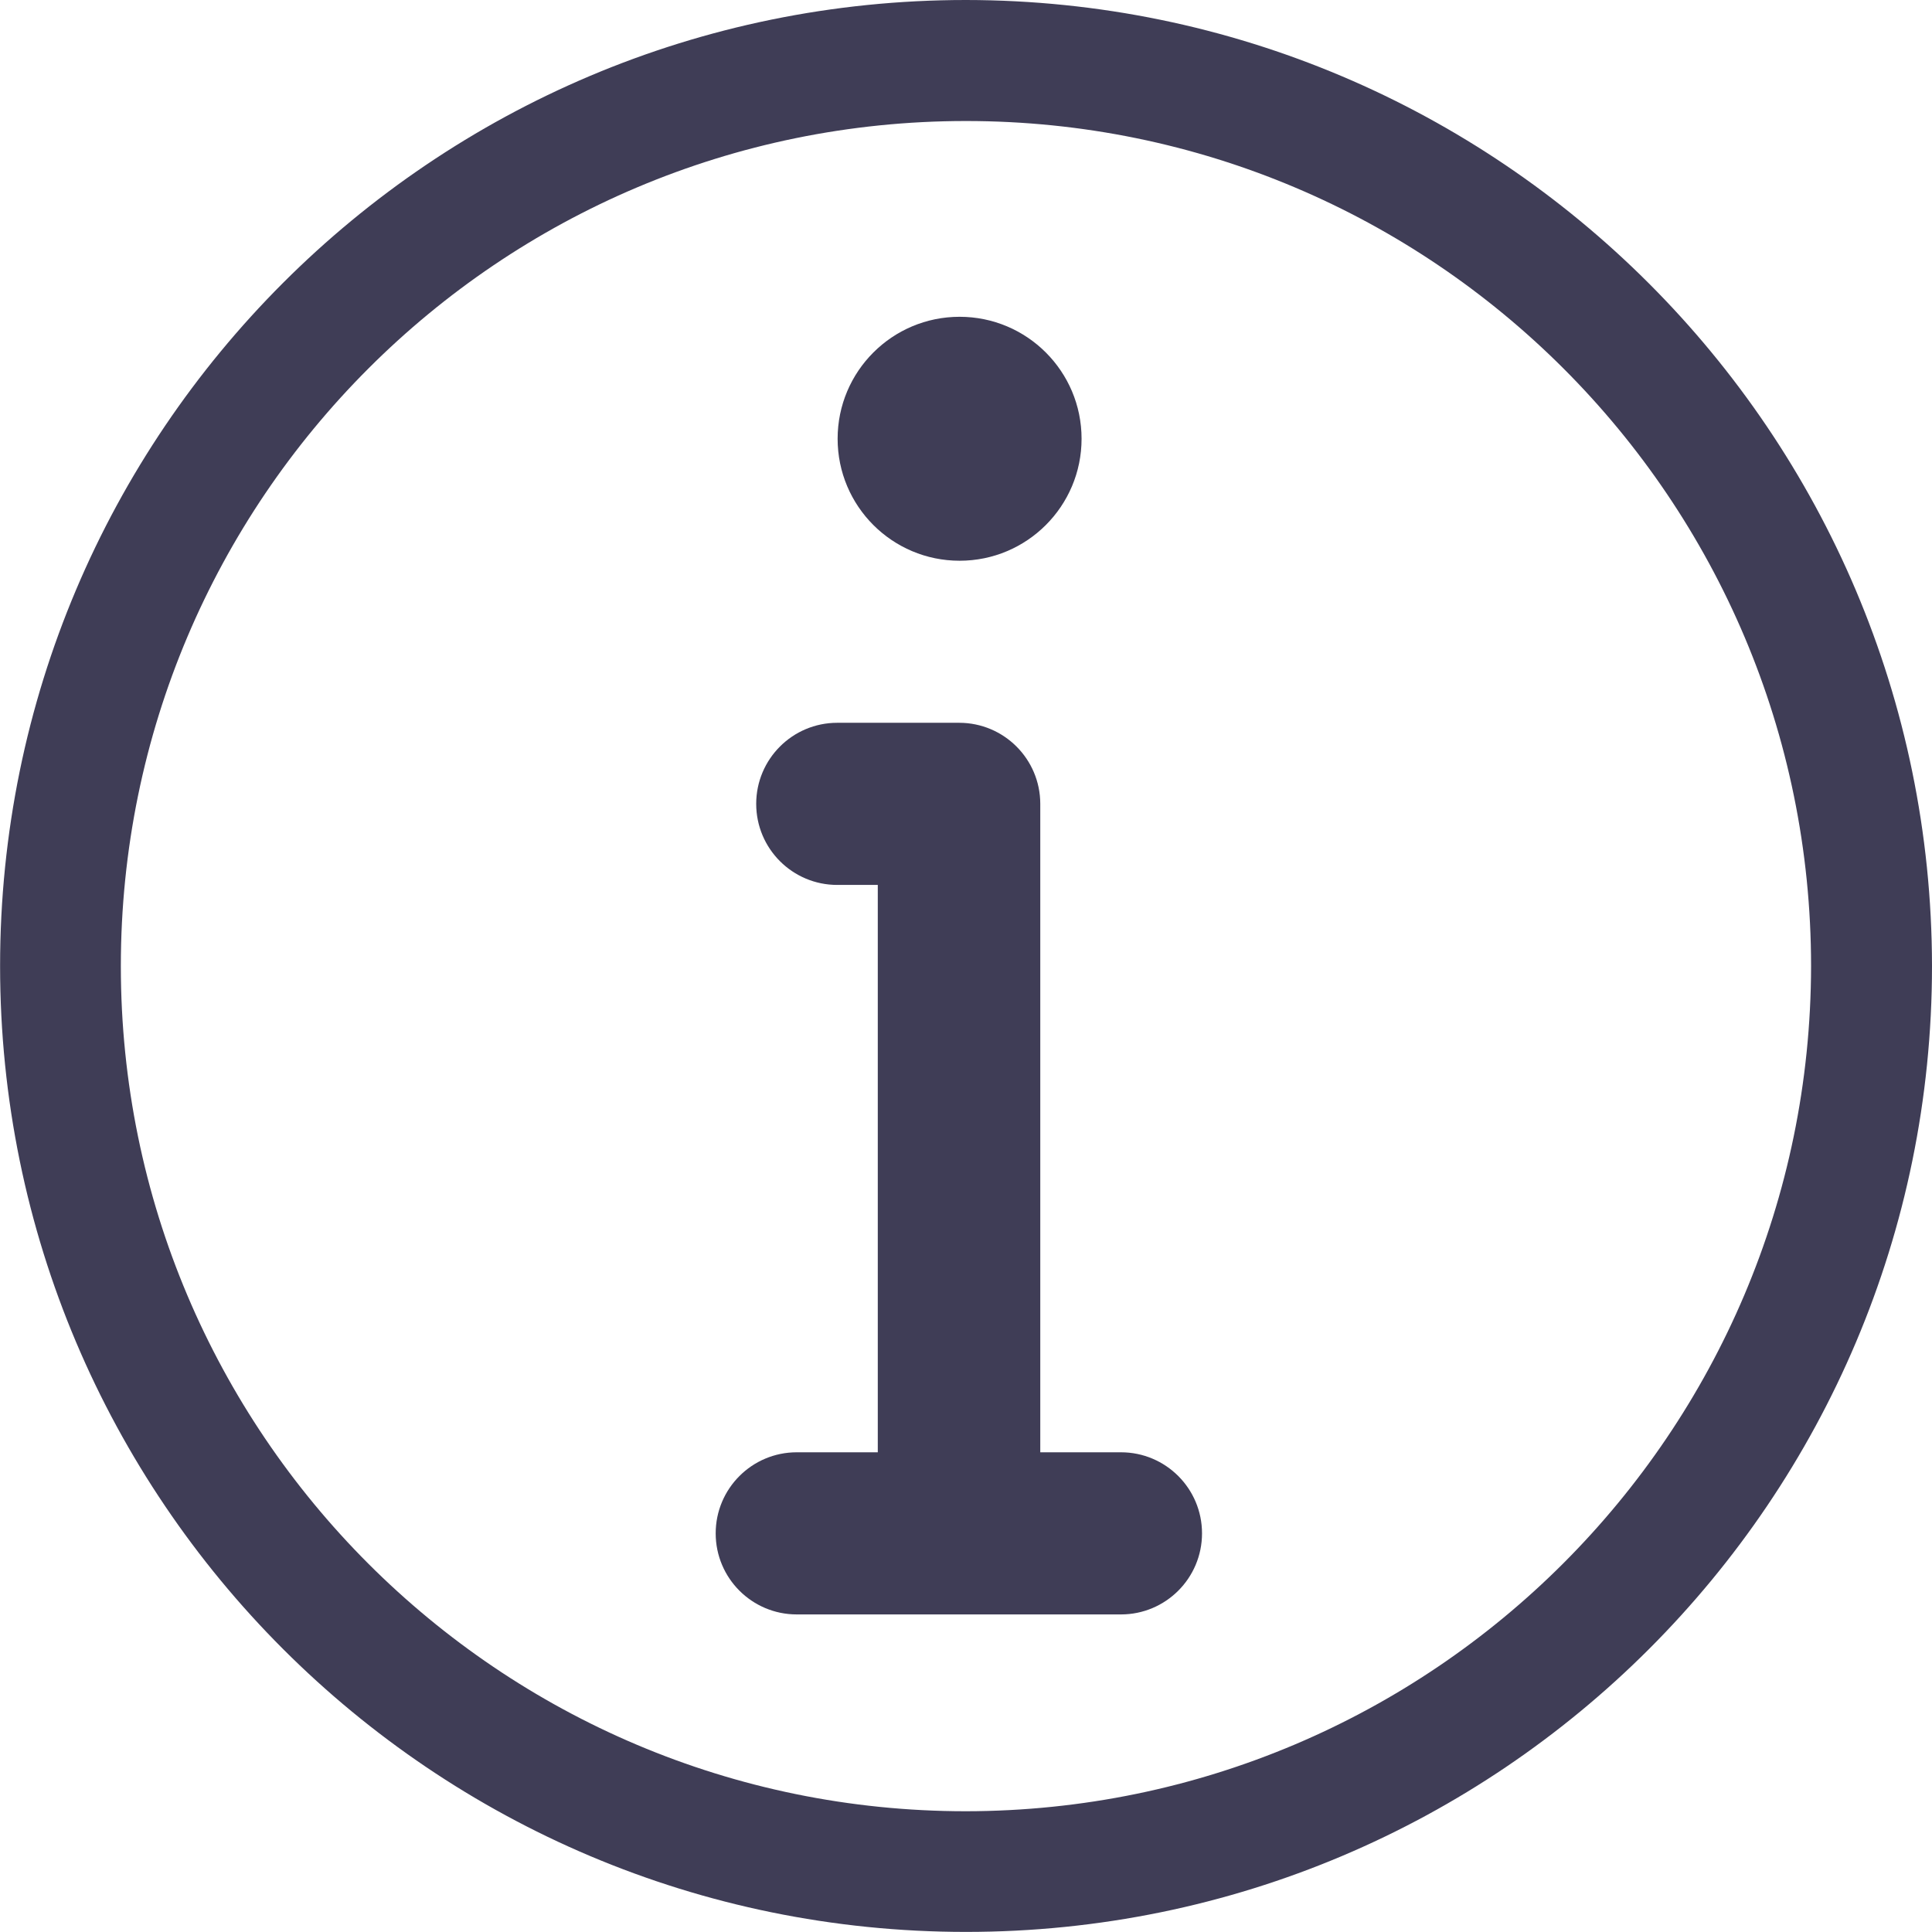
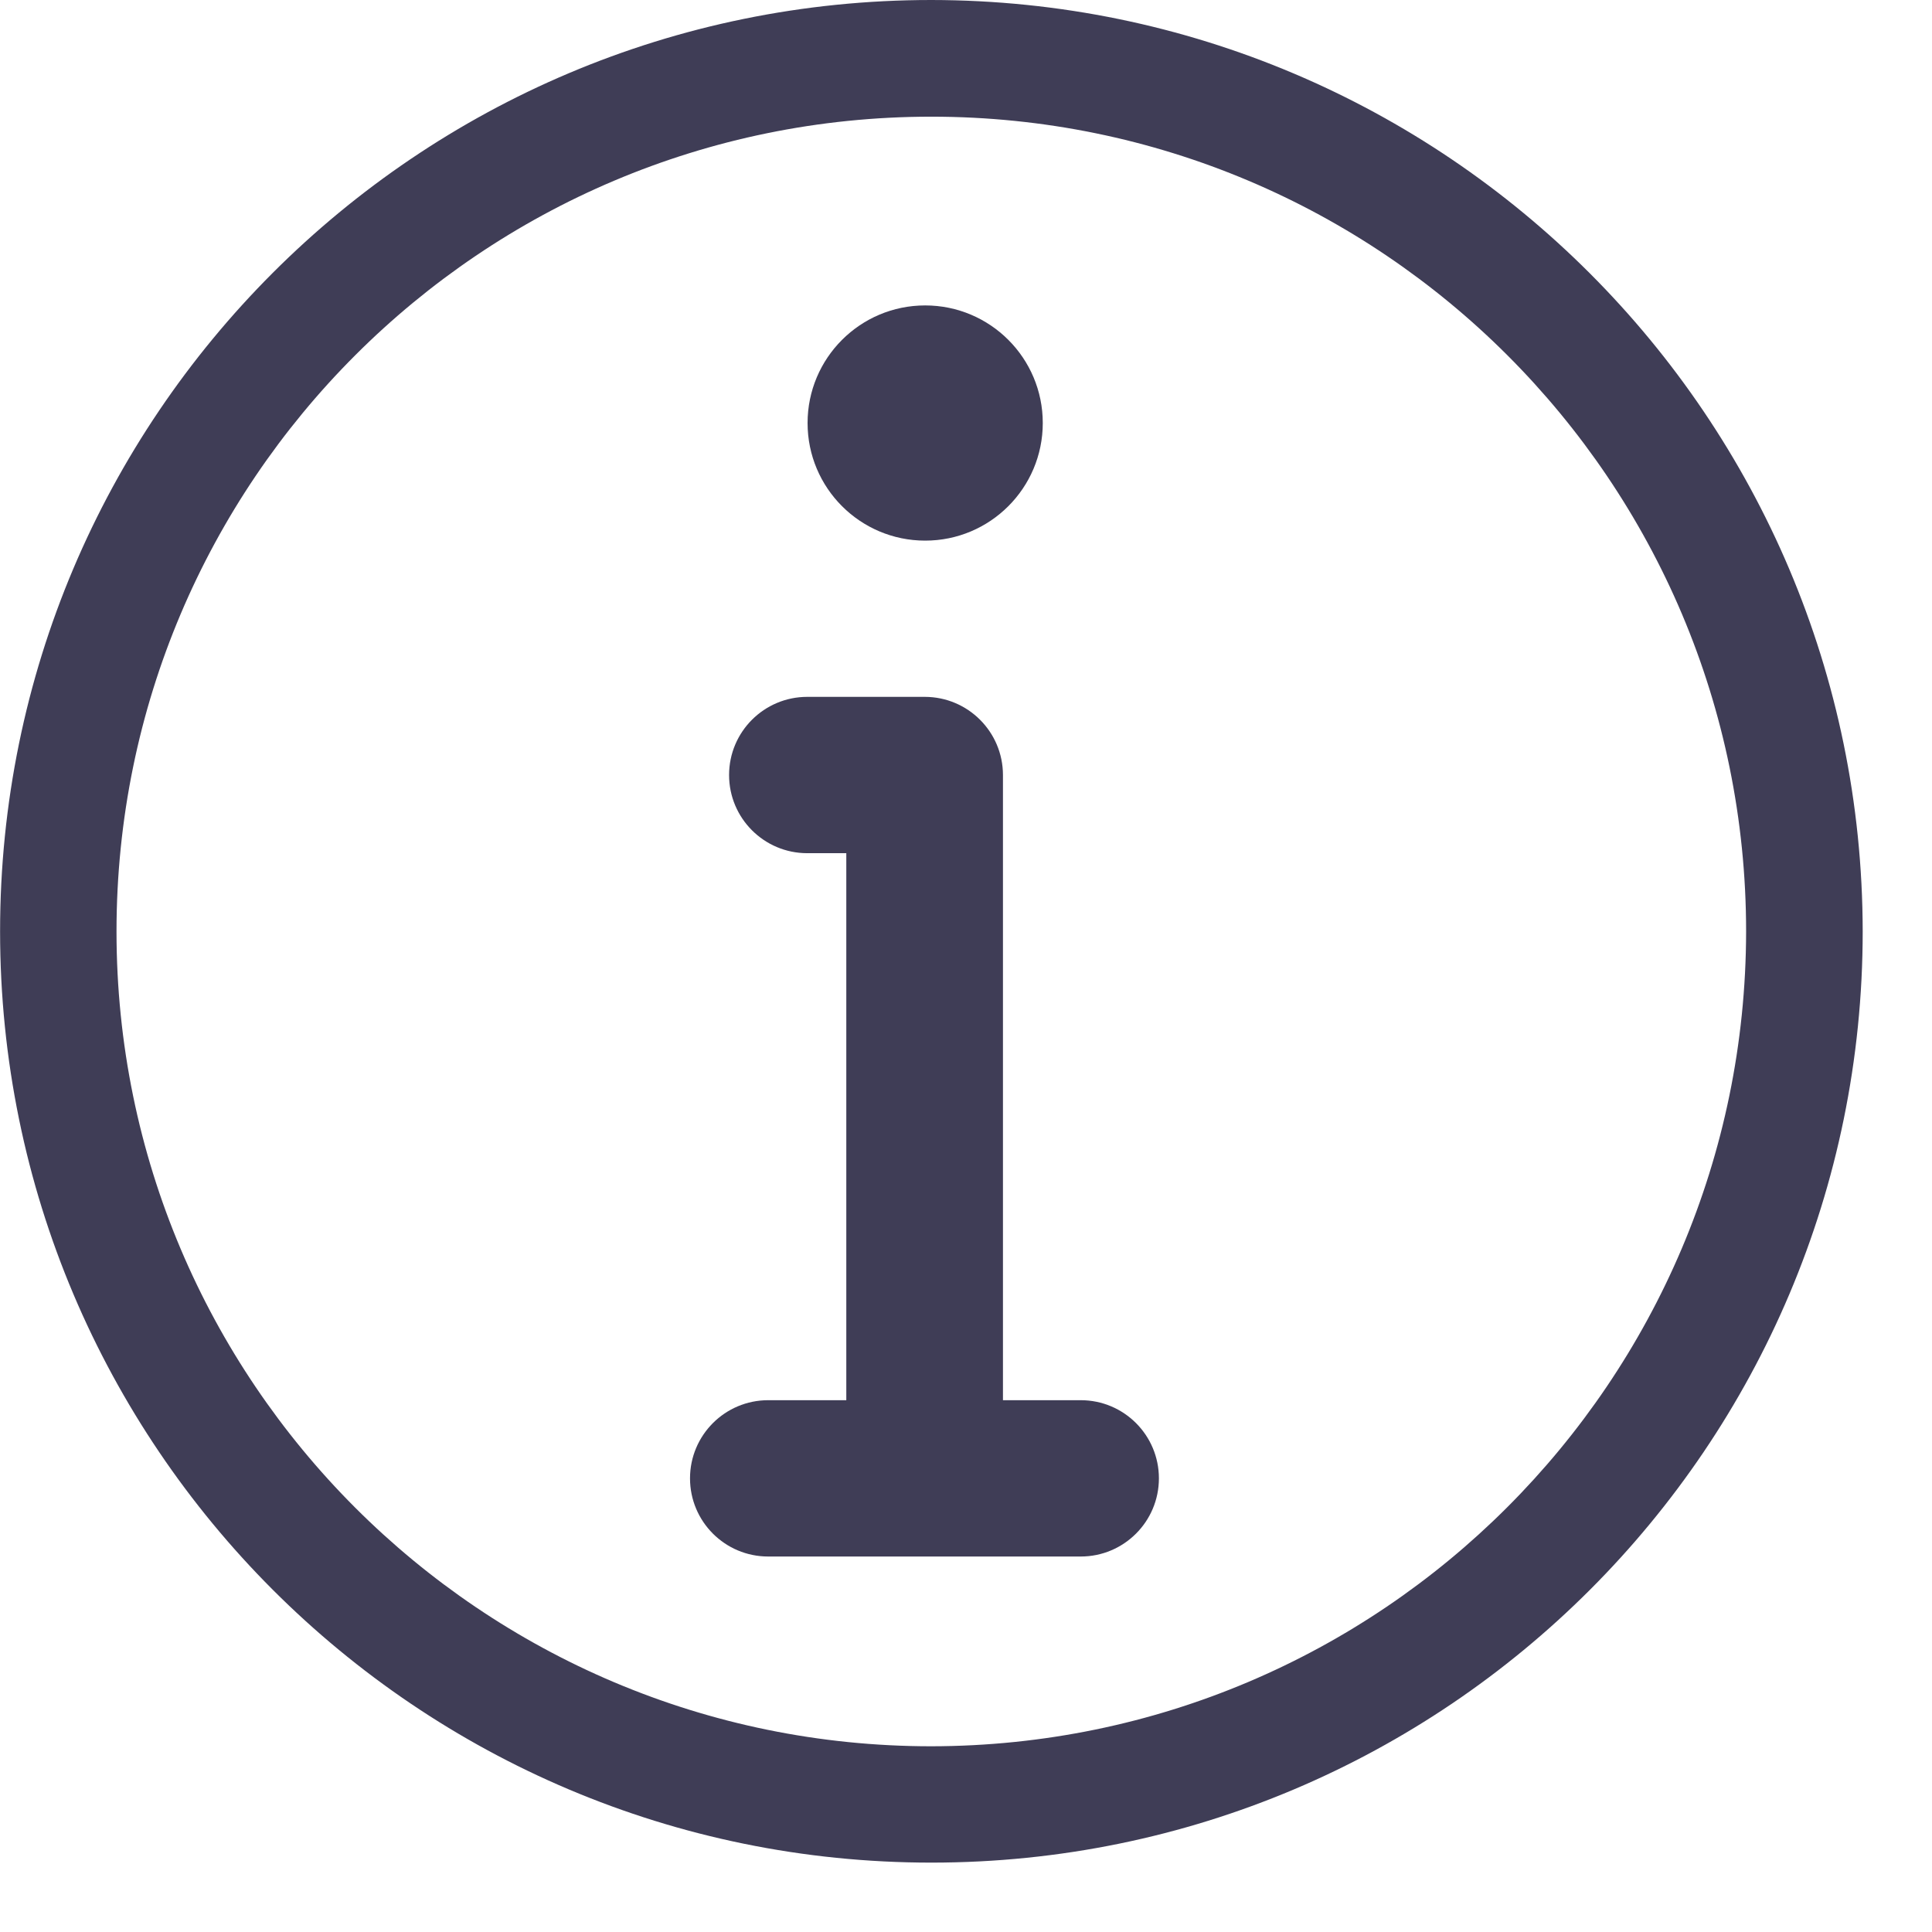
- <svg xmlns="http://www.w3.org/2000/svg" id="Group_1385" data-name="Group 1385" width="22.175" height="22.175" viewBox="0 0 22.175 22.175">
+ <svg xmlns="http://www.w3.org/2000/svg" id="Group_1385" data-name="Group 1385" width="23" height="23" viewBox="0 0 23 23">
  <path id="Path_1000" data-name="Path 1000" d="M11.087,0A11.087,11.087,0,1,0,22.175,11.087,11.1,11.1,0,0,0,11.087,0Zm0,20.789a9.7,9.7,0,1,1,9.7-9.7A9.712,9.712,0,0,1,11.087,20.789Z" transform="translate(0 0)" fill="#3f3d56" />
  <g id="Group_1384" data-name="Group 1384" transform="translate(8.219 3.645)">
    <path id="Path_998" data-name="Path 998" d="M148.651,152.373h-.93V144.93a.931.931,0,0,0-.93-.93h-1.4a.93.93,0,1,0,0,1.861h.465v6.512h-.93a.93.93,0,0,0,0,1.861h3.721a.93.93,0,0,0,0-1.861Zm0,0" transform="translate(-144 -139.349)" fill="#3f3d56" />
    <path id="Path_999" data-name="Path 999" d="M169.4,66.791a1.4,1.4,0,1,0-1.4-1.4A1.4,1.4,0,0,0,169.4,66.791Zm0,0" transform="translate(-166.605 -64)" fill="#3f3d56" />
  </g>
</svg>
